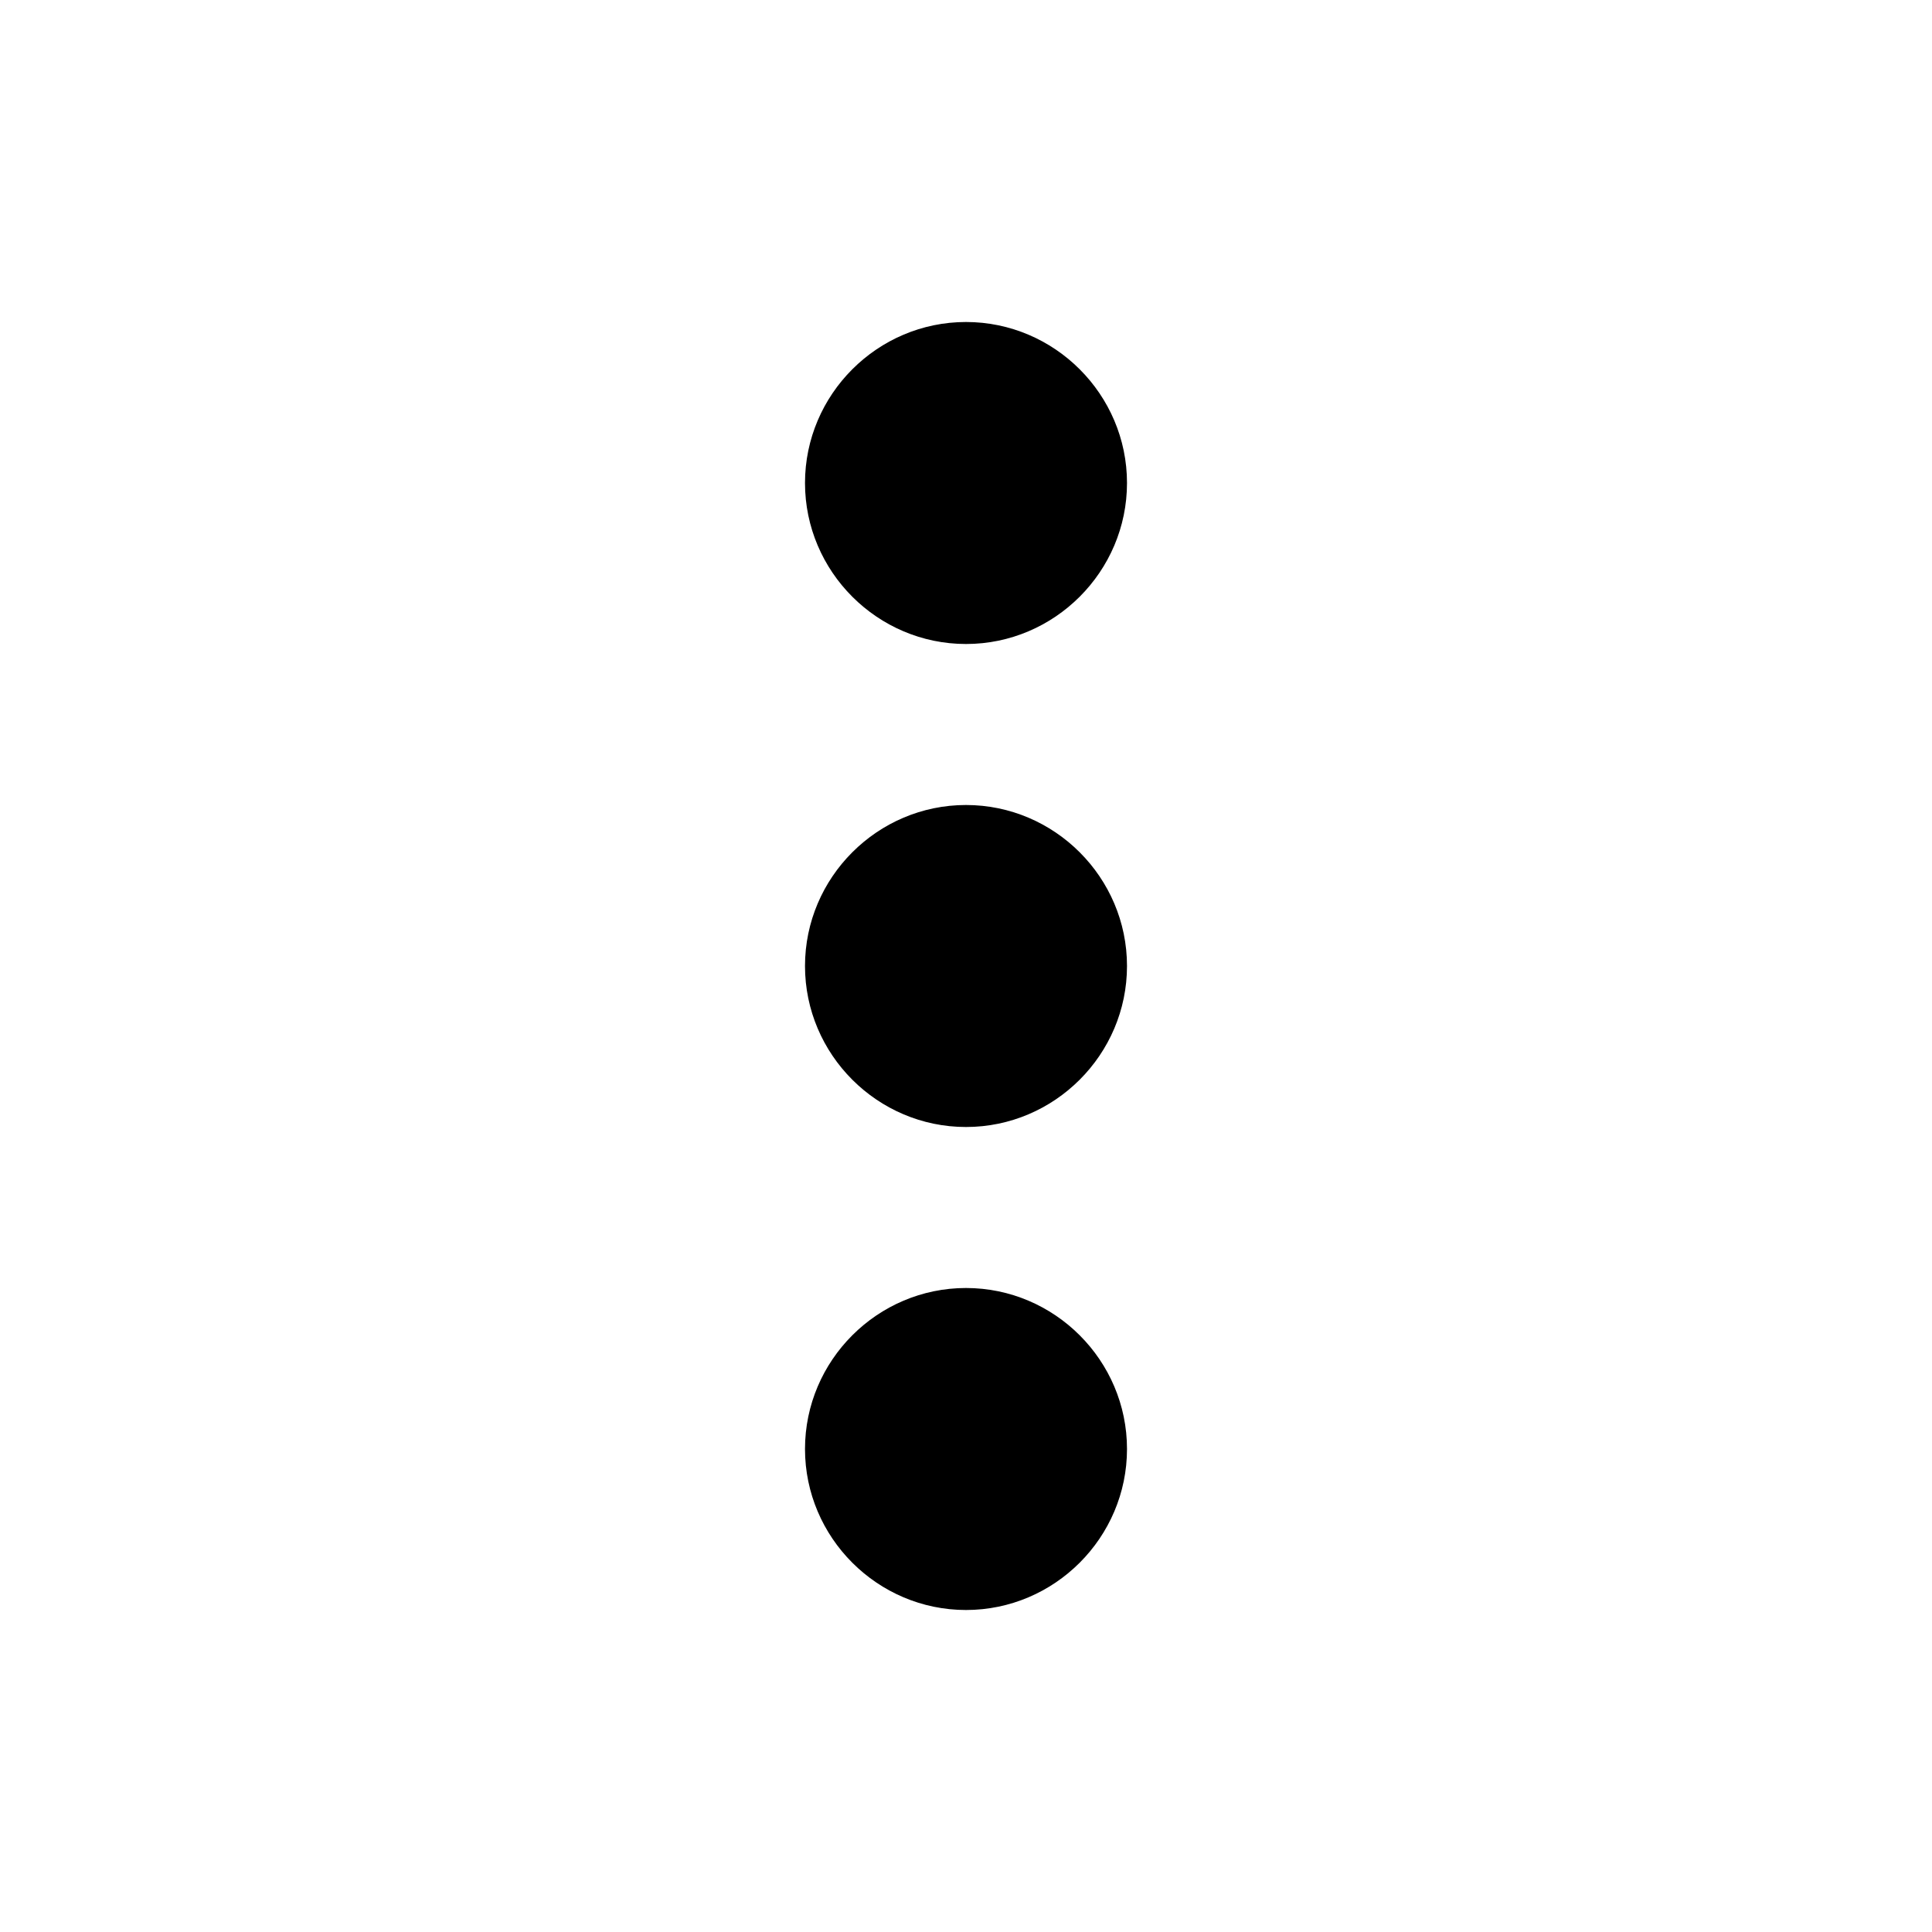
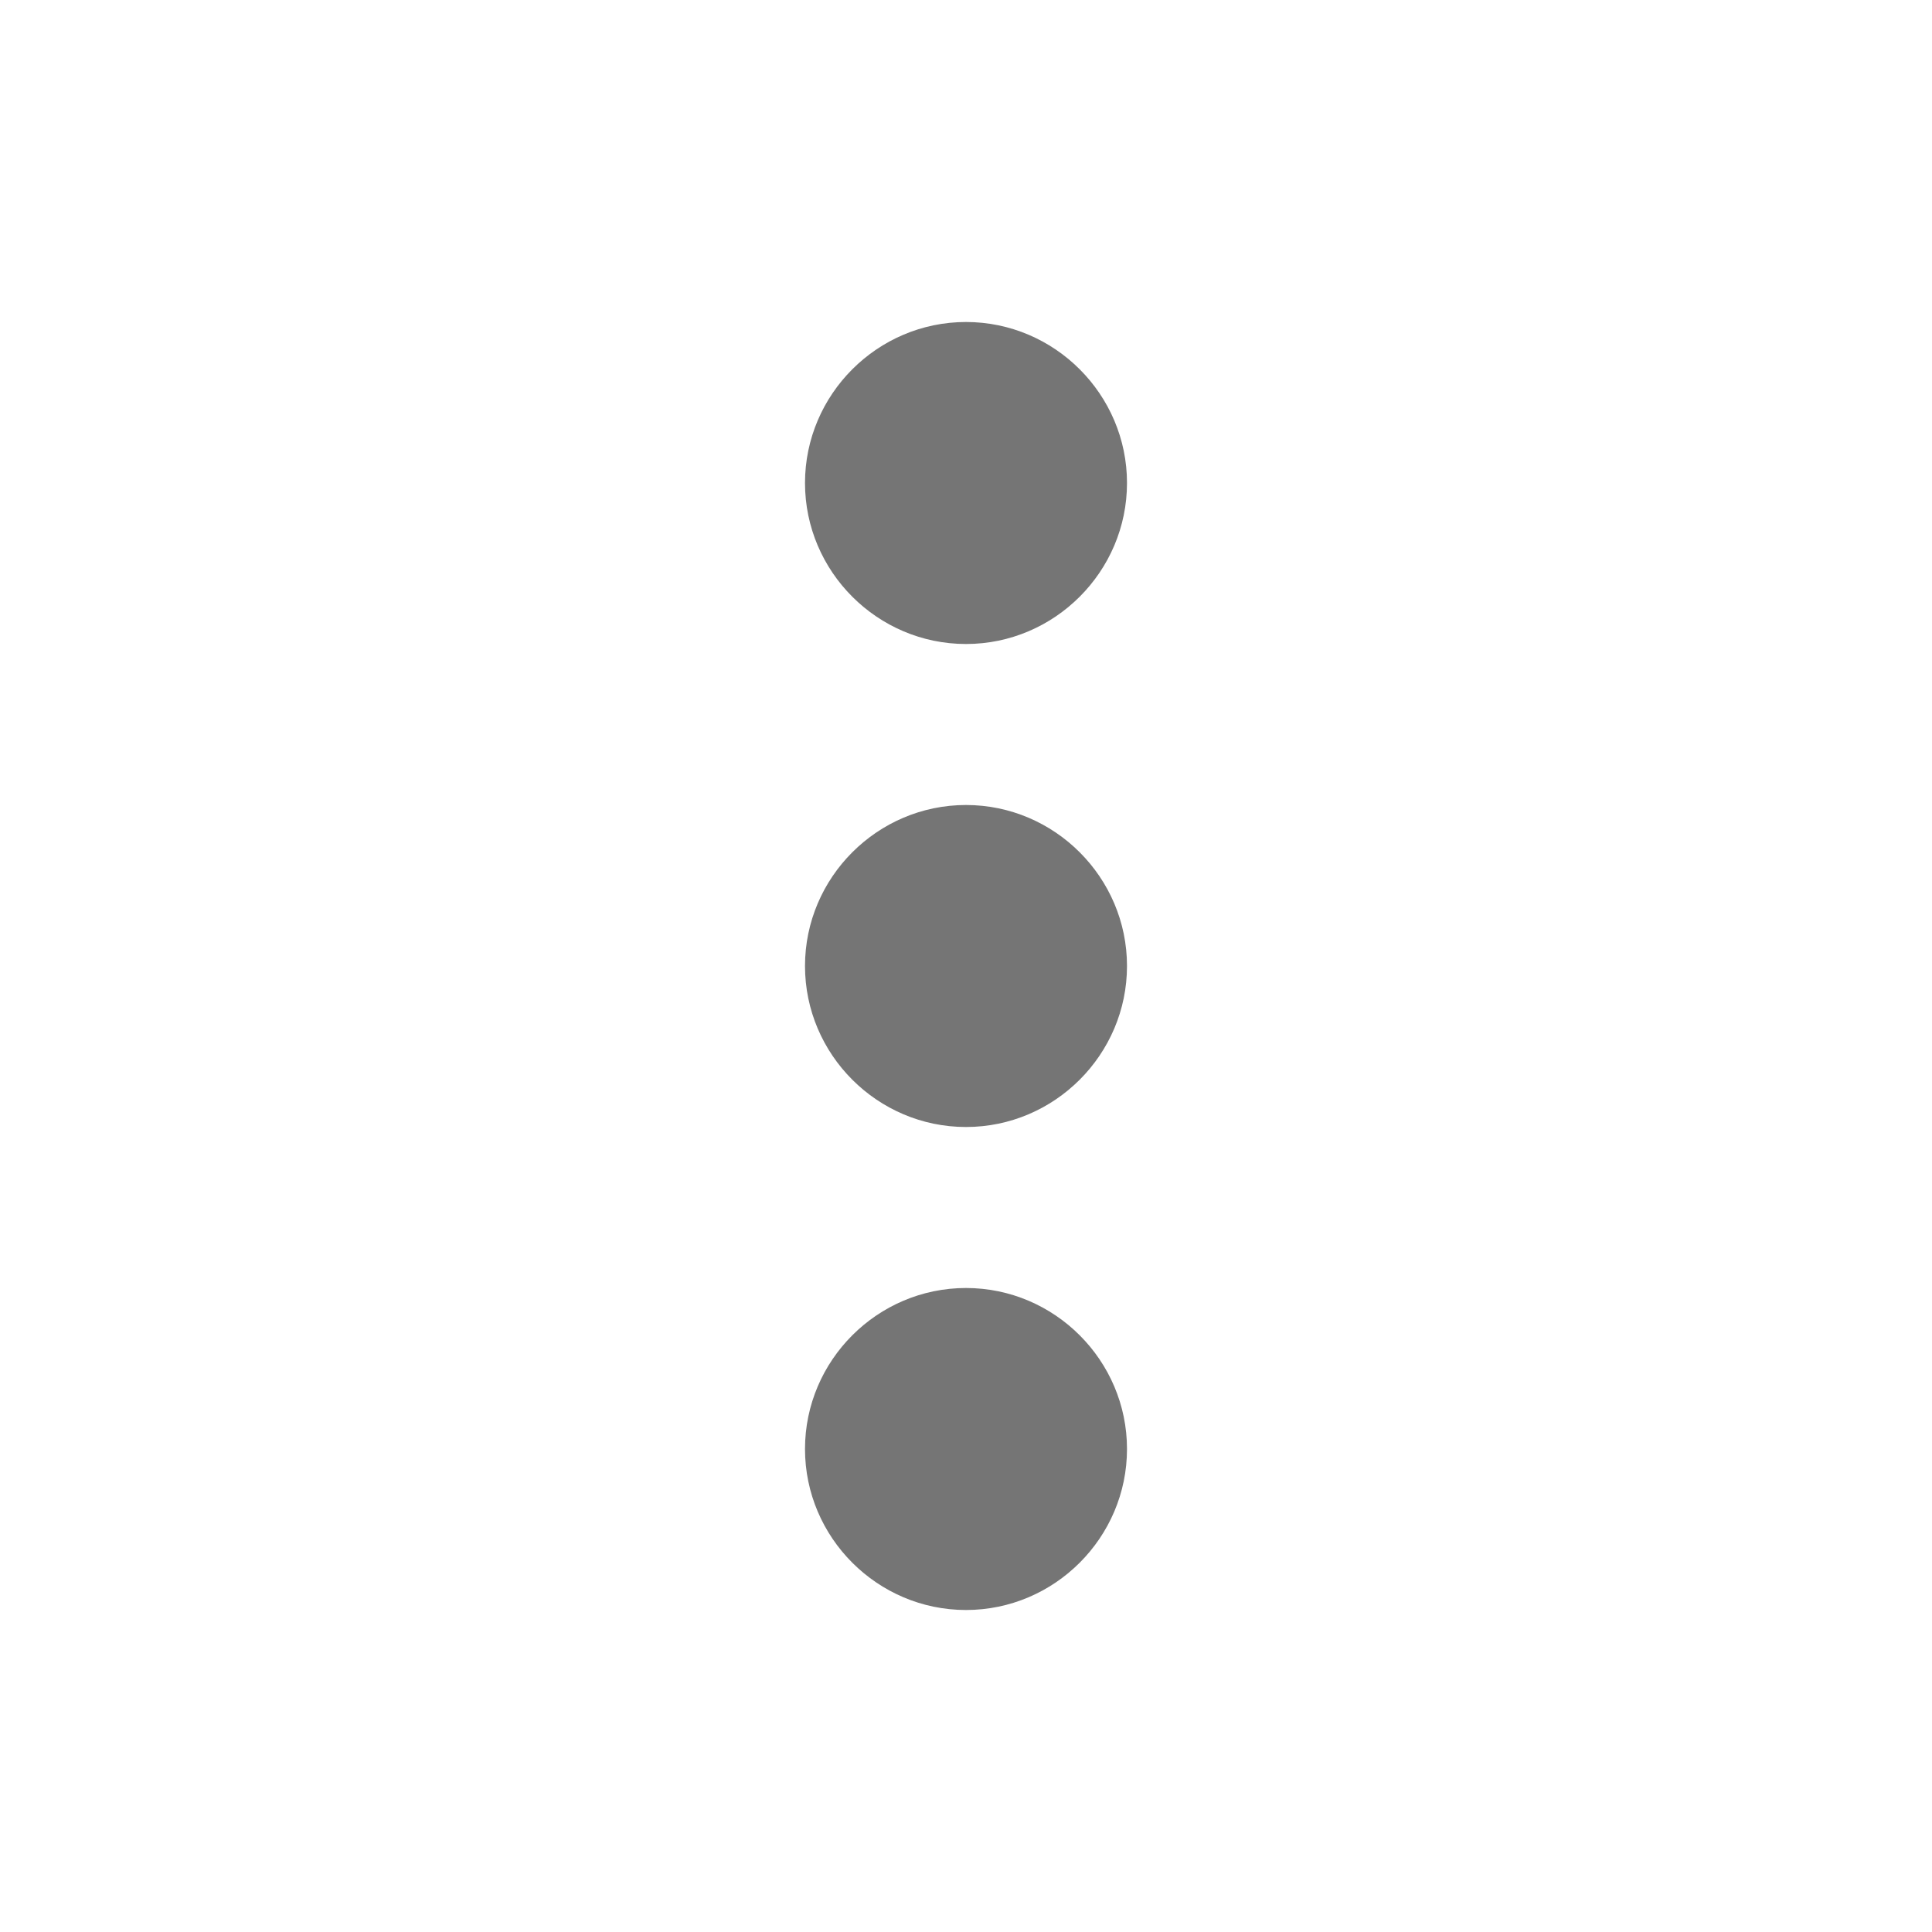
- <svg xmlns="http://www.w3.org/2000/svg" fill="#000000" height="24" viewBox="0 0 24 24" width="24">
+ <svg xmlns="http://www.w3.org/2000/svg" fill="#757575" height="24" viewBox="0 0 24 24" width="24">
  <path d="M0 0h24v24H0z" fill="none" />
  <path d="M12 8c1.1 0 2-.9 2-2s-.9-2-2-2-2 .9-2 2 .9 2 2 2zm0 2c-1.1 0-2 .9-2 2s.9 2 2 2 2-.9 2-2-.9-2-2-2zm0 6c-1.1 0-2 .9-2 2s.9 2 2 2 2-.9 2-2-.9-2-2-2z" />
</svg>
